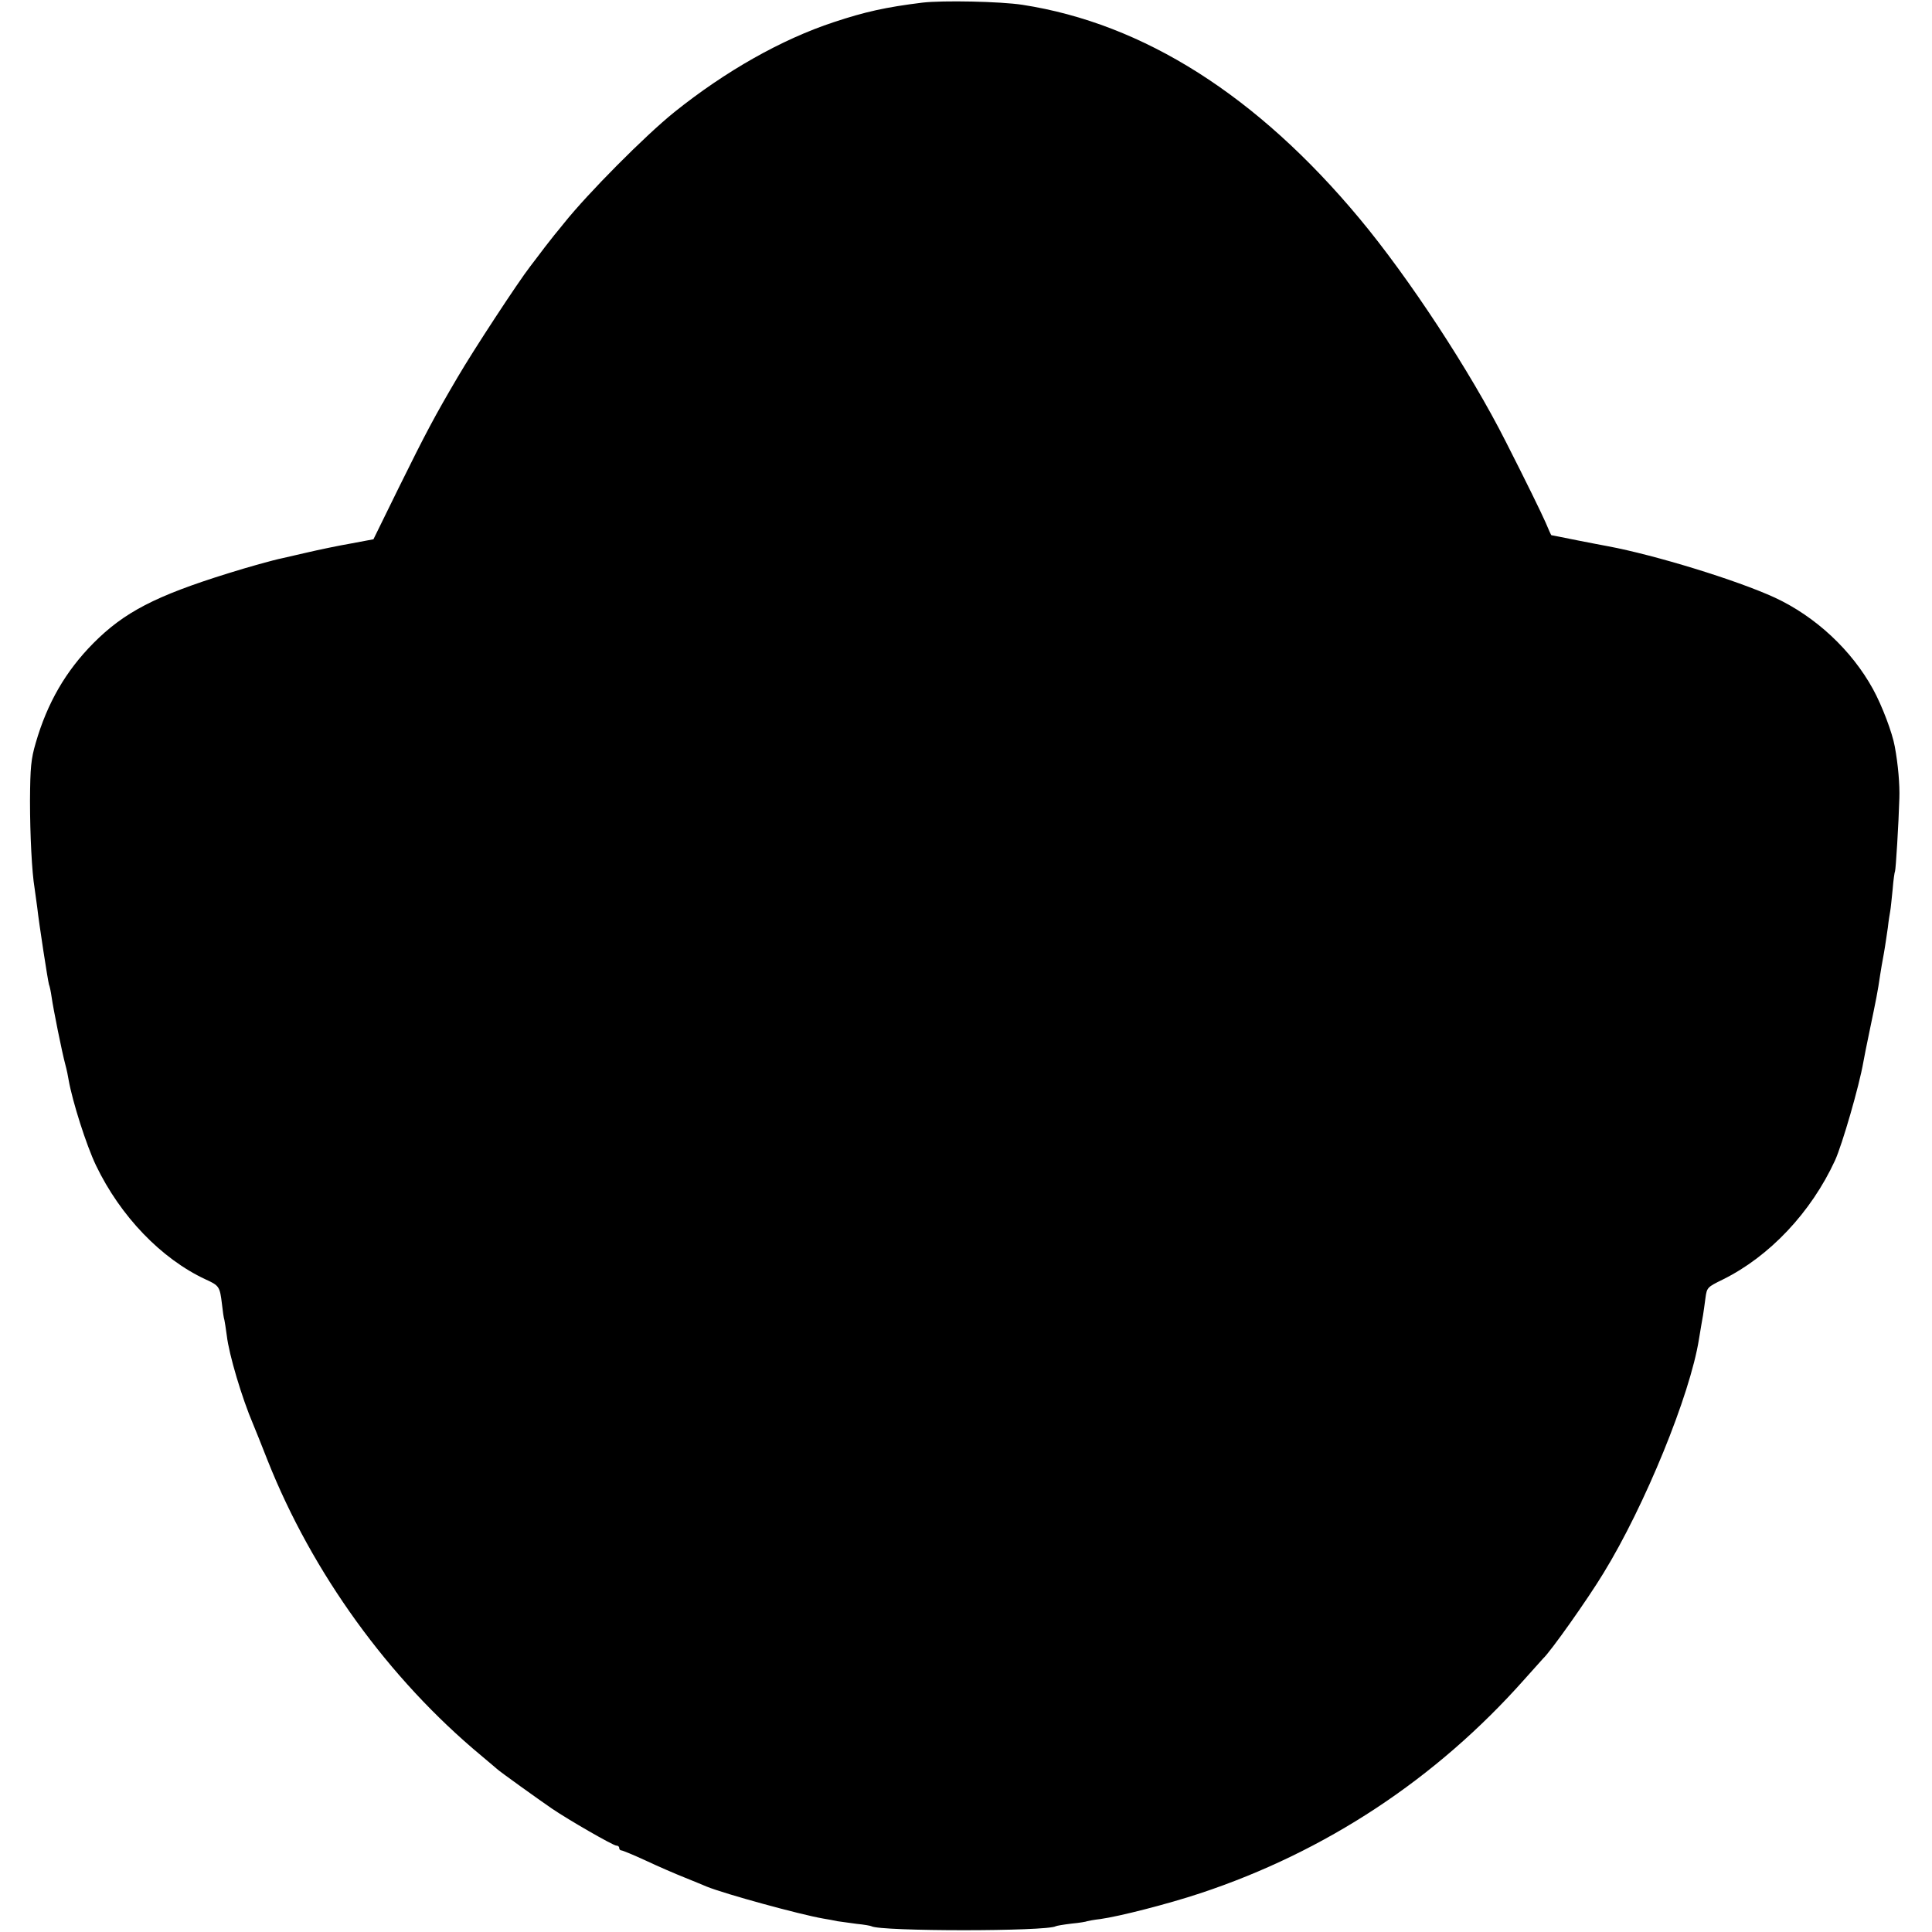
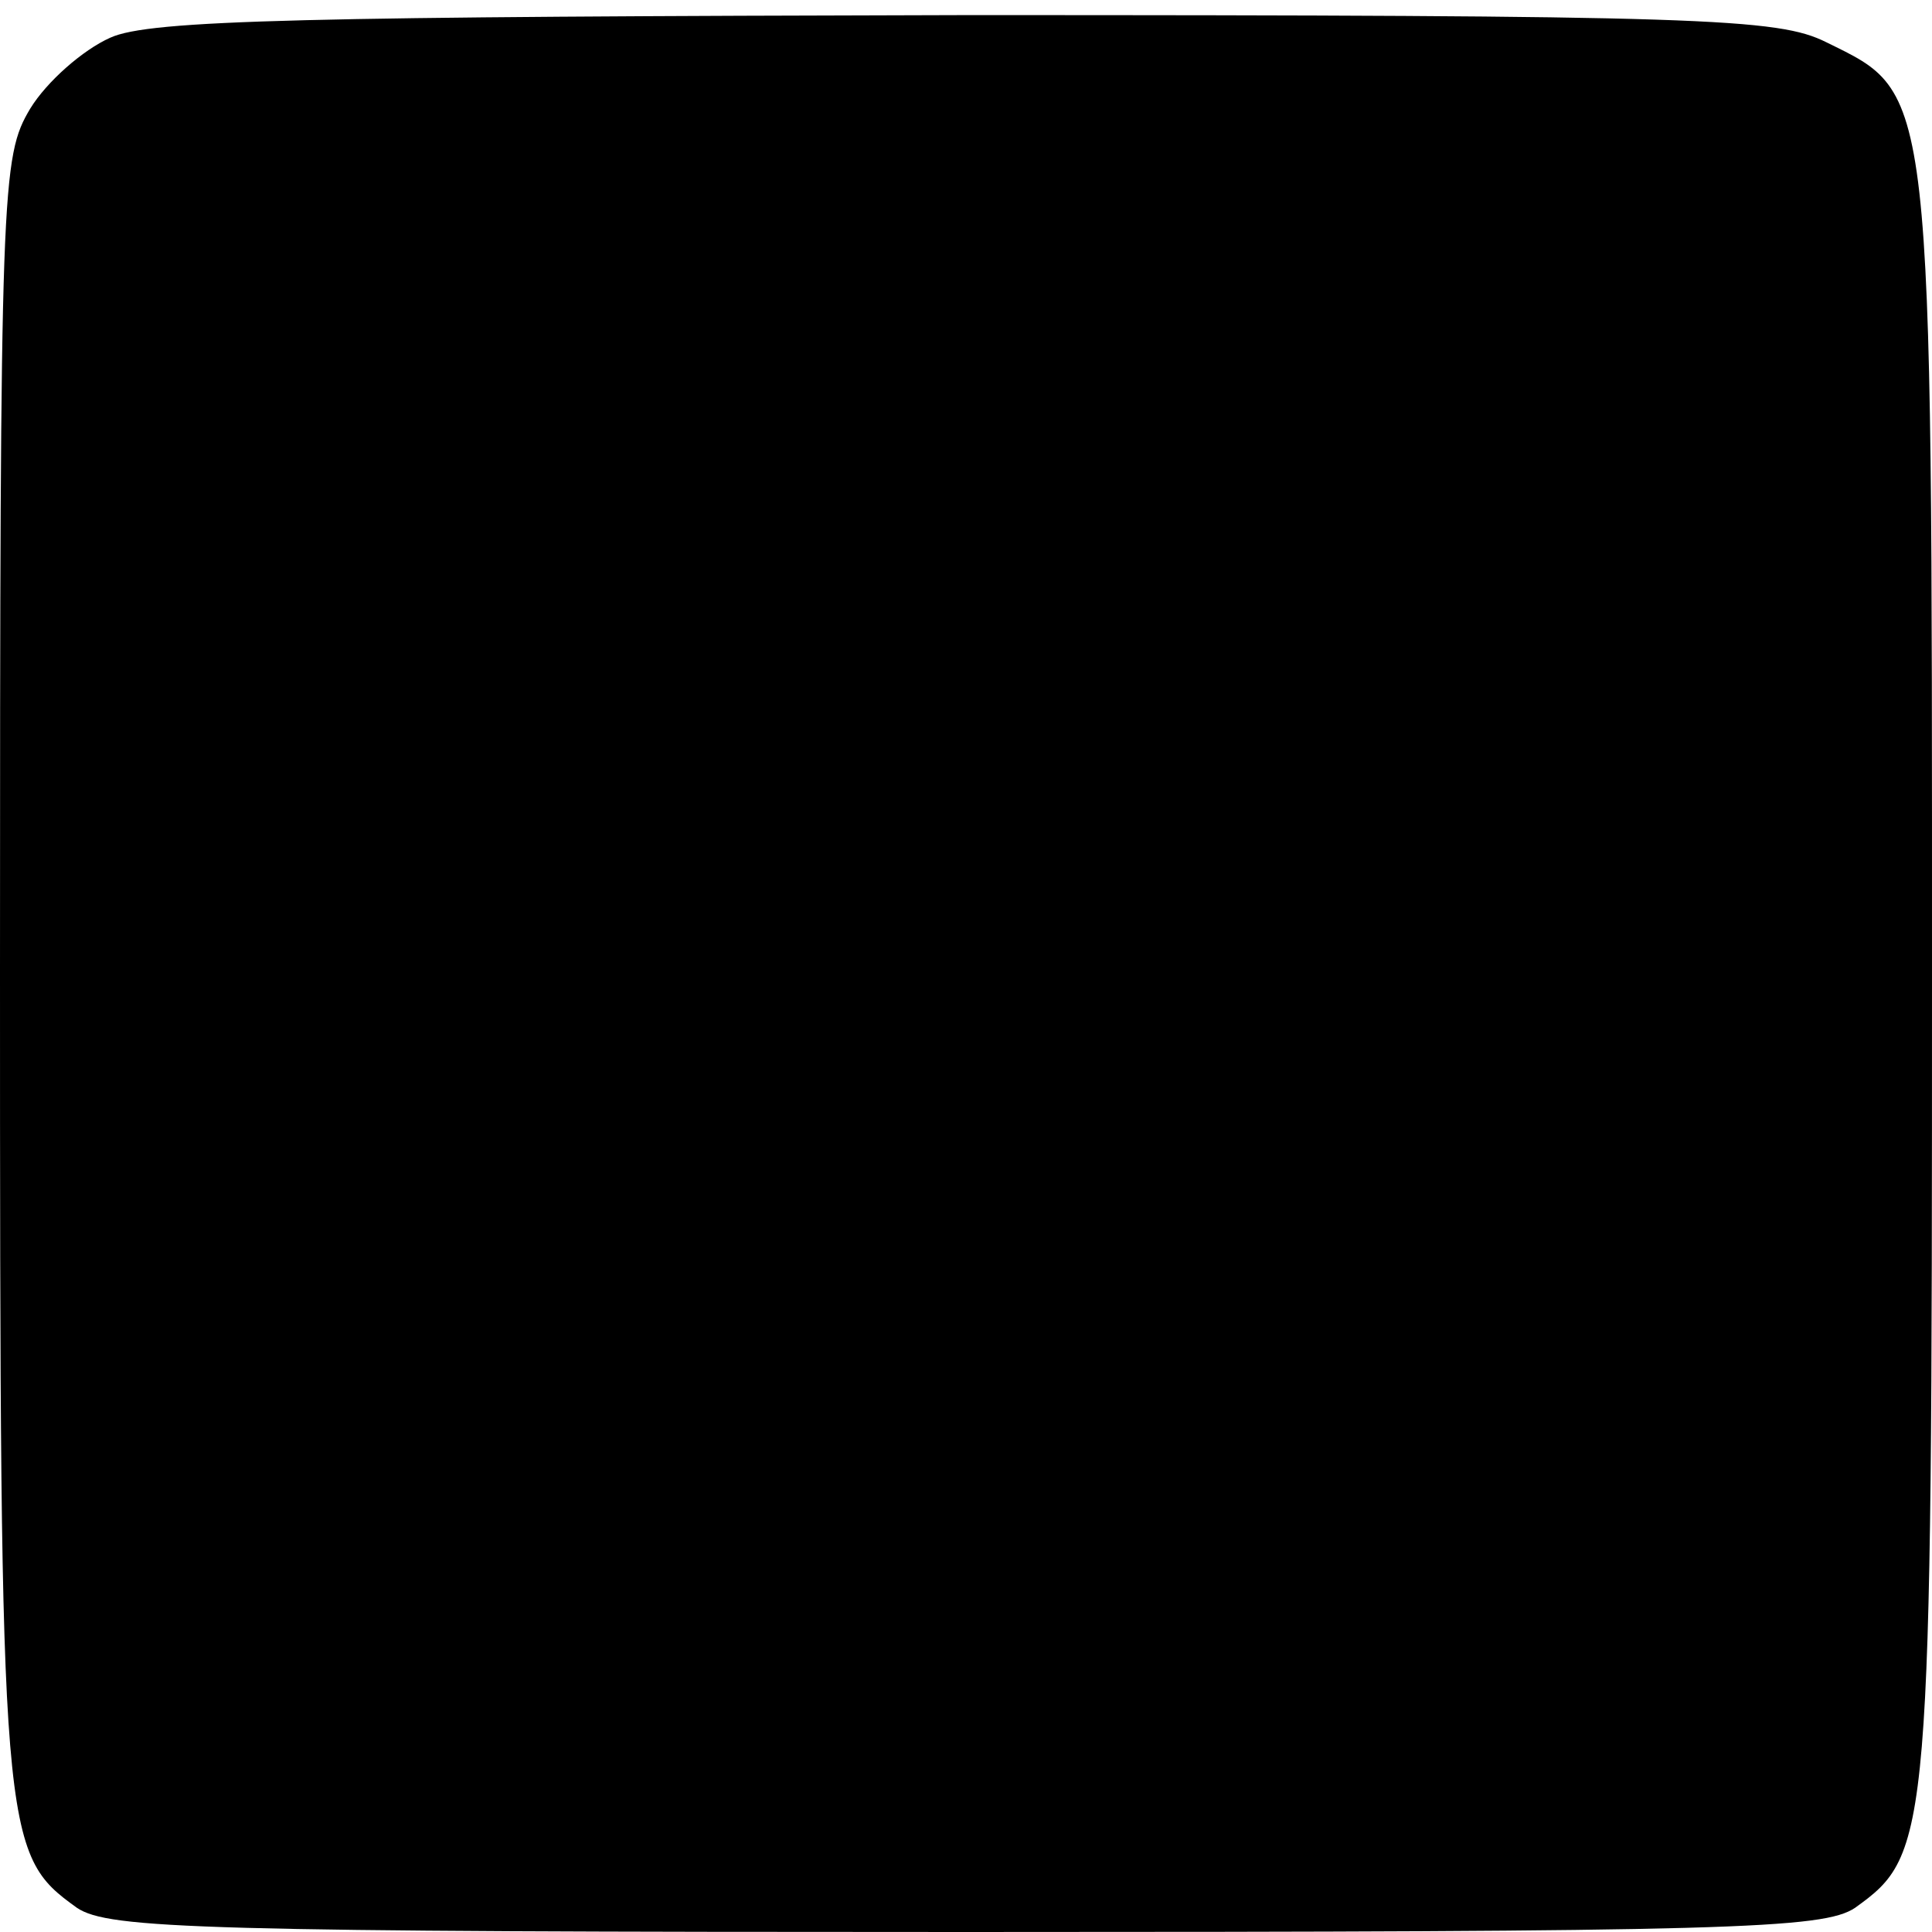
- <svg xmlns="http://www.w3.org/2000/svg" version="1.0" width="805pt" height="805pt" viewBox="0 0 805 805" preserveAspectRatio="xMidYMid meet">
-   <g transform="translate(0,805) scale(0.1,-0.1)" fill="#000000" stroke="none">
-     <path d="M3843 8039 c-153 -19 -238 -38 -368 -81 -219 -72 -453 -205 -665 -375 -123 -99 -362 -340 -460 -463 -14 -17 -32 -40 -40 -49 -8 -10 -26 -33 -40 -51 -14 -19 -41 -54 -60 -79 -52 -67 -238 -351 -304 -464 -94 -160 -132 -231 -244 -458 l-106 -216 -96 -18 c-52 -9 -133 -26 -180 -37 -47 -11 -92 -21 -100 -23 -44 -9 -147 -38 -230 -64 -302 -94 -433 -162 -561 -291 -115 -116 -192 -249 -240 -415 -20 -68 -23 -103 -24 -240 0 -145 8 -300 19 -365 2 -14 7 -50 11 -80 8 -72 44 -304 49 -322 3 -7 8 -30 11 -52 7 -50 43 -229 57 -281 6 -22 12 -51 14 -65 16 -90 73 -270 114 -356 102 -212 272 -389 457 -475 57 -26 59 -30 68 -104 3 -27 7 -57 10 -65 2 -8 6 -37 10 -65 9 -79 63 -260 110 -370 7 -16 34 -84 60 -150 186 -469 505 -910 890 -1230 33 -28 62 -52 65 -55 7 -8 176 -129 230 -166 69 -47 255 -154 268 -154 7 0 12 -4 12 -10 0 -5 4 -10 9 -10 5 0 51 -19 103 -43 51 -24 125 -56 163 -71 39 -16 79 -32 90 -37 77 -31 387 -116 485 -133 19 -3 46 -8 59 -11 13 -2 49 -7 80 -11 31 -3 59 -8 62 -10 38 -22 730 -22 768 0 3 2 33 7 66 11 32 3 62 8 65 10 3 1 28 6 55 9 79 11 279 62 415 107 523 173 984 477 1352 892 40 45 75 84 78 87 29 26 185 246 251 355 172 280 361 742 398 975 7 41 14 86 17 100 2 14 7 46 10 71 6 45 8 46 73 78 194 96 367 279 467 496 30 66 101 311 118 410 3 17 14 73 25 125 29 139 35 169 45 238 2 15 9 54 15 87 6 33 13 83 17 110 3 28 8 58 10 69 2 10 6 51 10 90 3 39 8 73 10 76 3 6 15 198 18 304 2 55 -5 140 -19 215 -10 57 -53 171 -91 240 -89 162 -239 302 -409 381 -159 73 -498 177 -695 214 -14 2 -72 14 -130 25 -58 12 -106 21 -106 21 -1 0 -12 24 -24 53 -19 43 -82 172 -166 337 -148 293 -404 683 -609 929 -426 512 -900 813 -1405 891 -91 14 -332 19 -417 9z" />
+ <svg xmlns="http://www.w3.org/2000/svg" version="1.0" width="128pt" height="128pt" viewBox="0 0 128 128" preserveAspectRatio="xMidYMid meet">
+   <g transform="translate(0,128) scale(0.1,-0.1)" fill="#000000" stroke="none">
+     <path d="M73 1255 c-18 -8 -42 -29 -53 -47 -19 -32 -20 -49 -20 -571 0 -577 1 -585 51 -621 21 -14 82 -16 589 -16 507 0 568 2 589 16 50 36 51 44 51 616 0 596 1 585 -70 620 -32 16 -80 18 -570 18 -437 -1 -541 -3 -567 -15z" />
  </g>
</svg>
